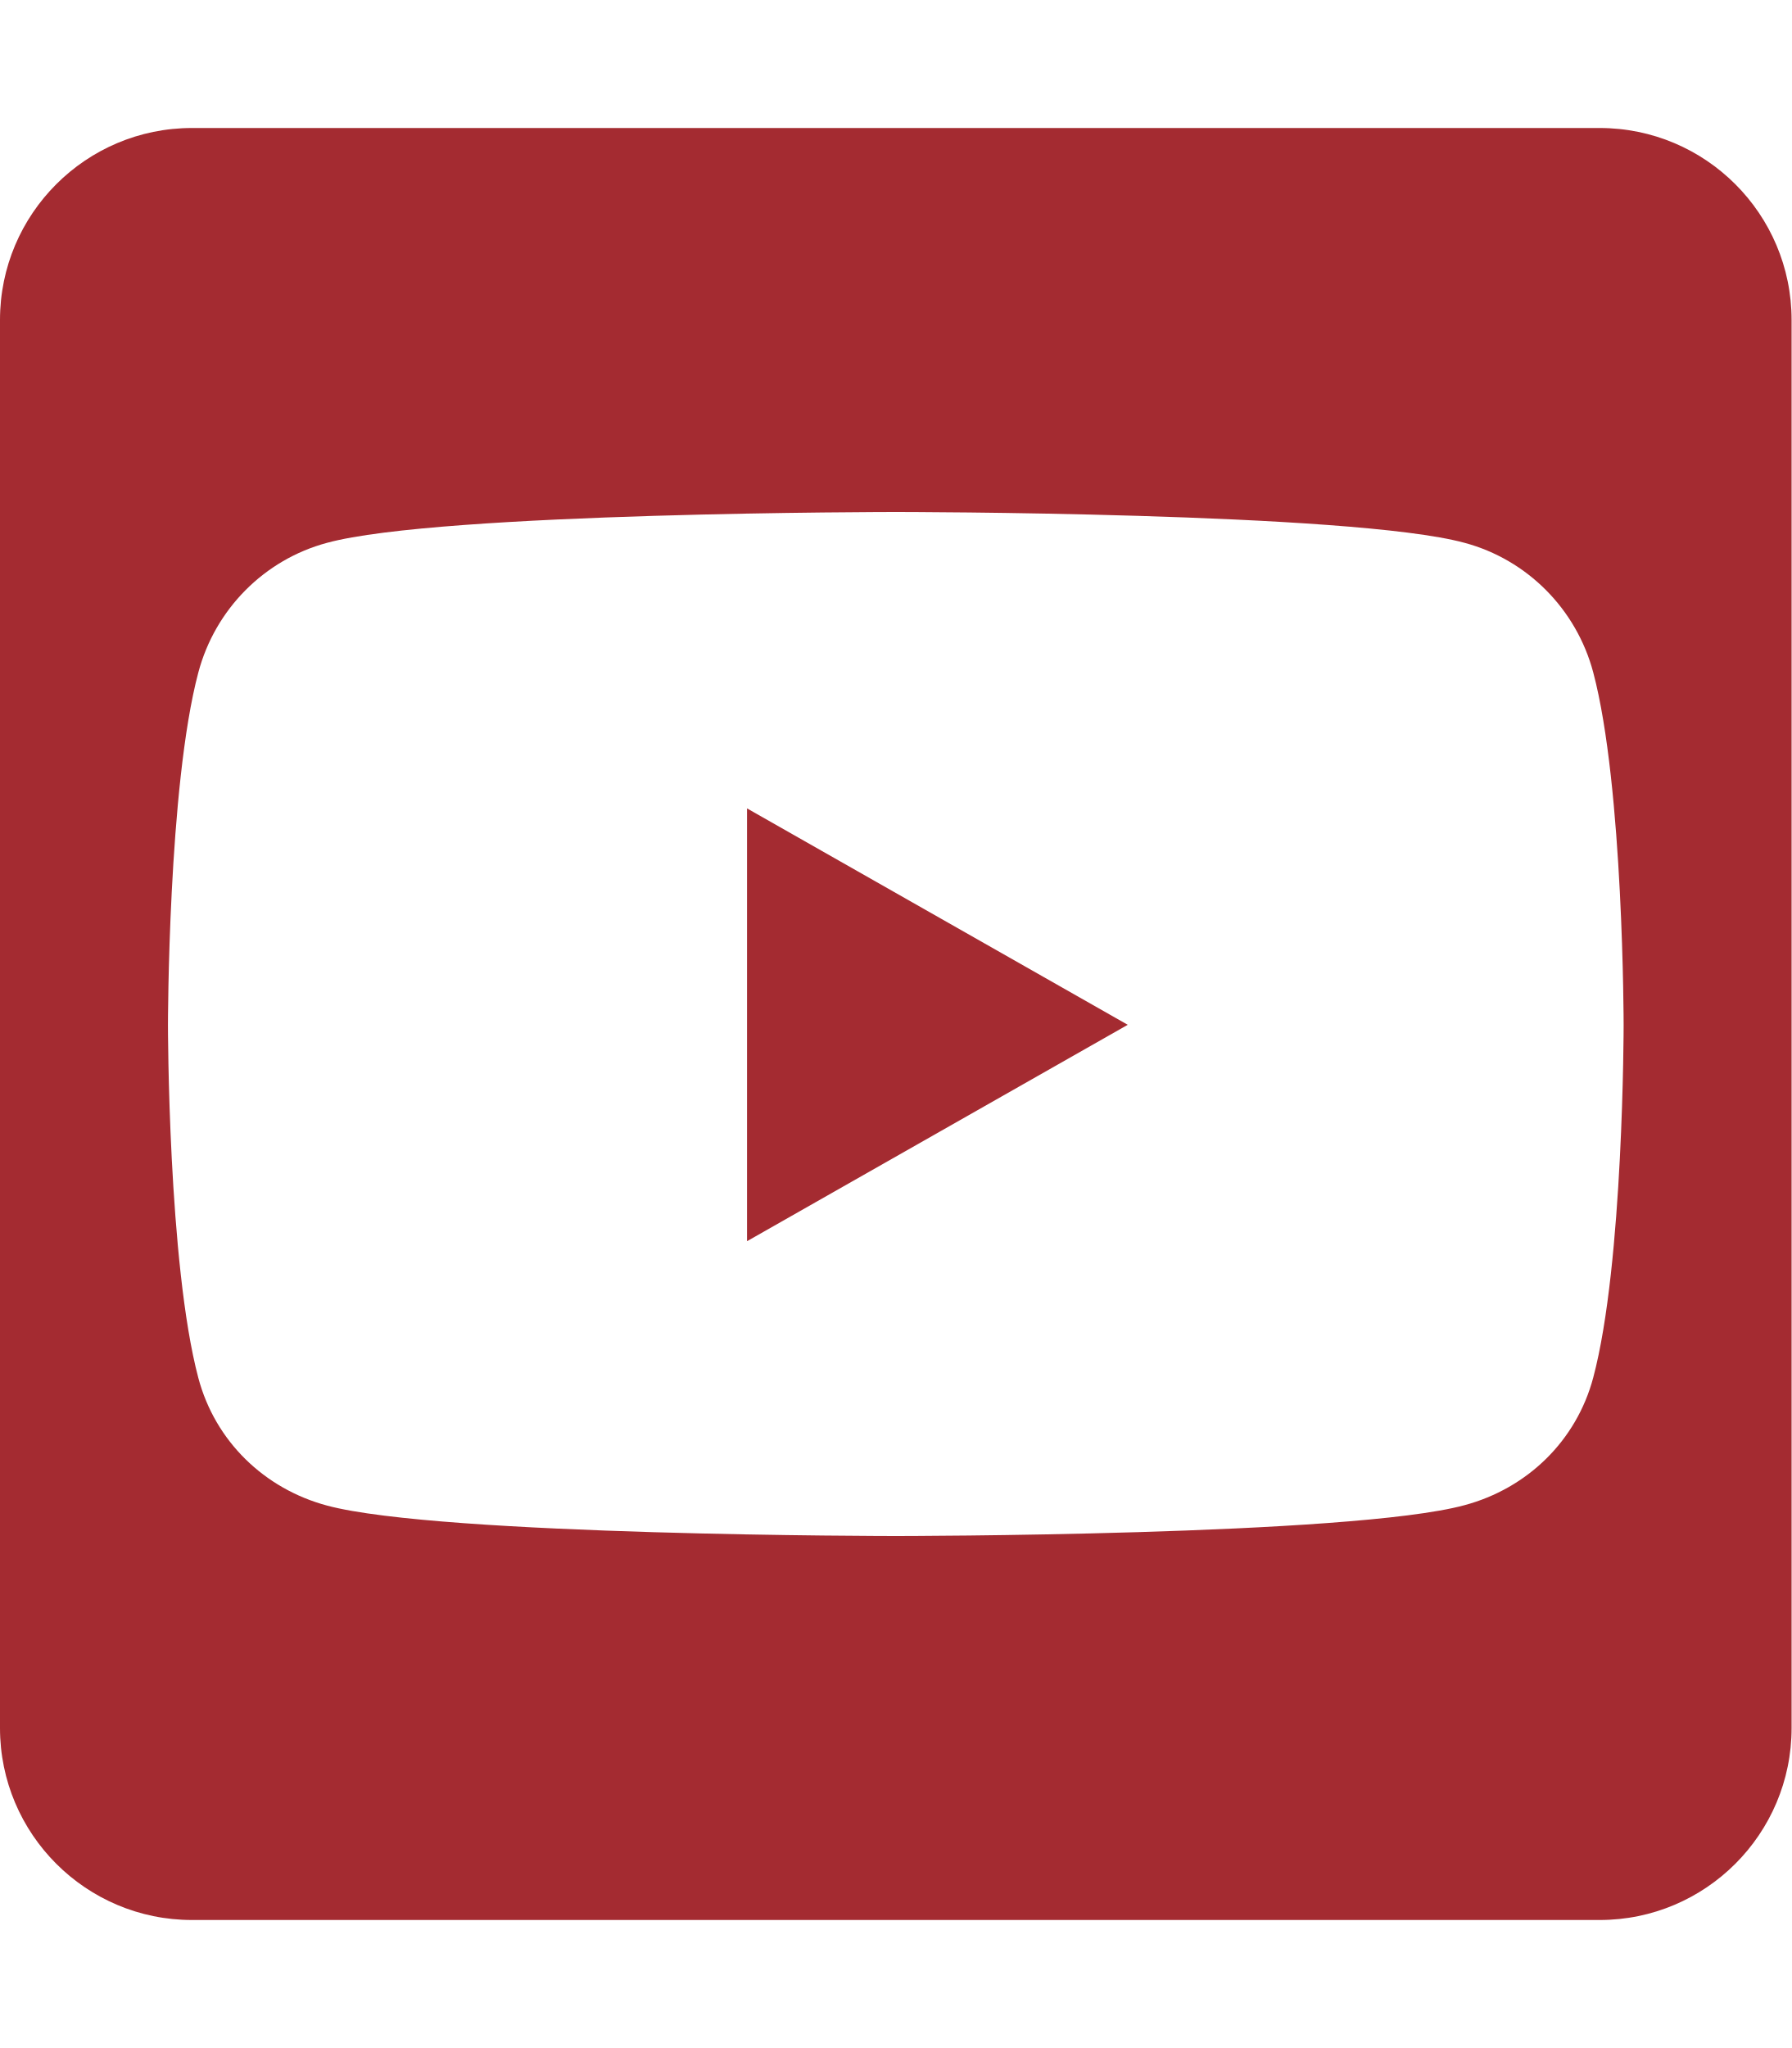
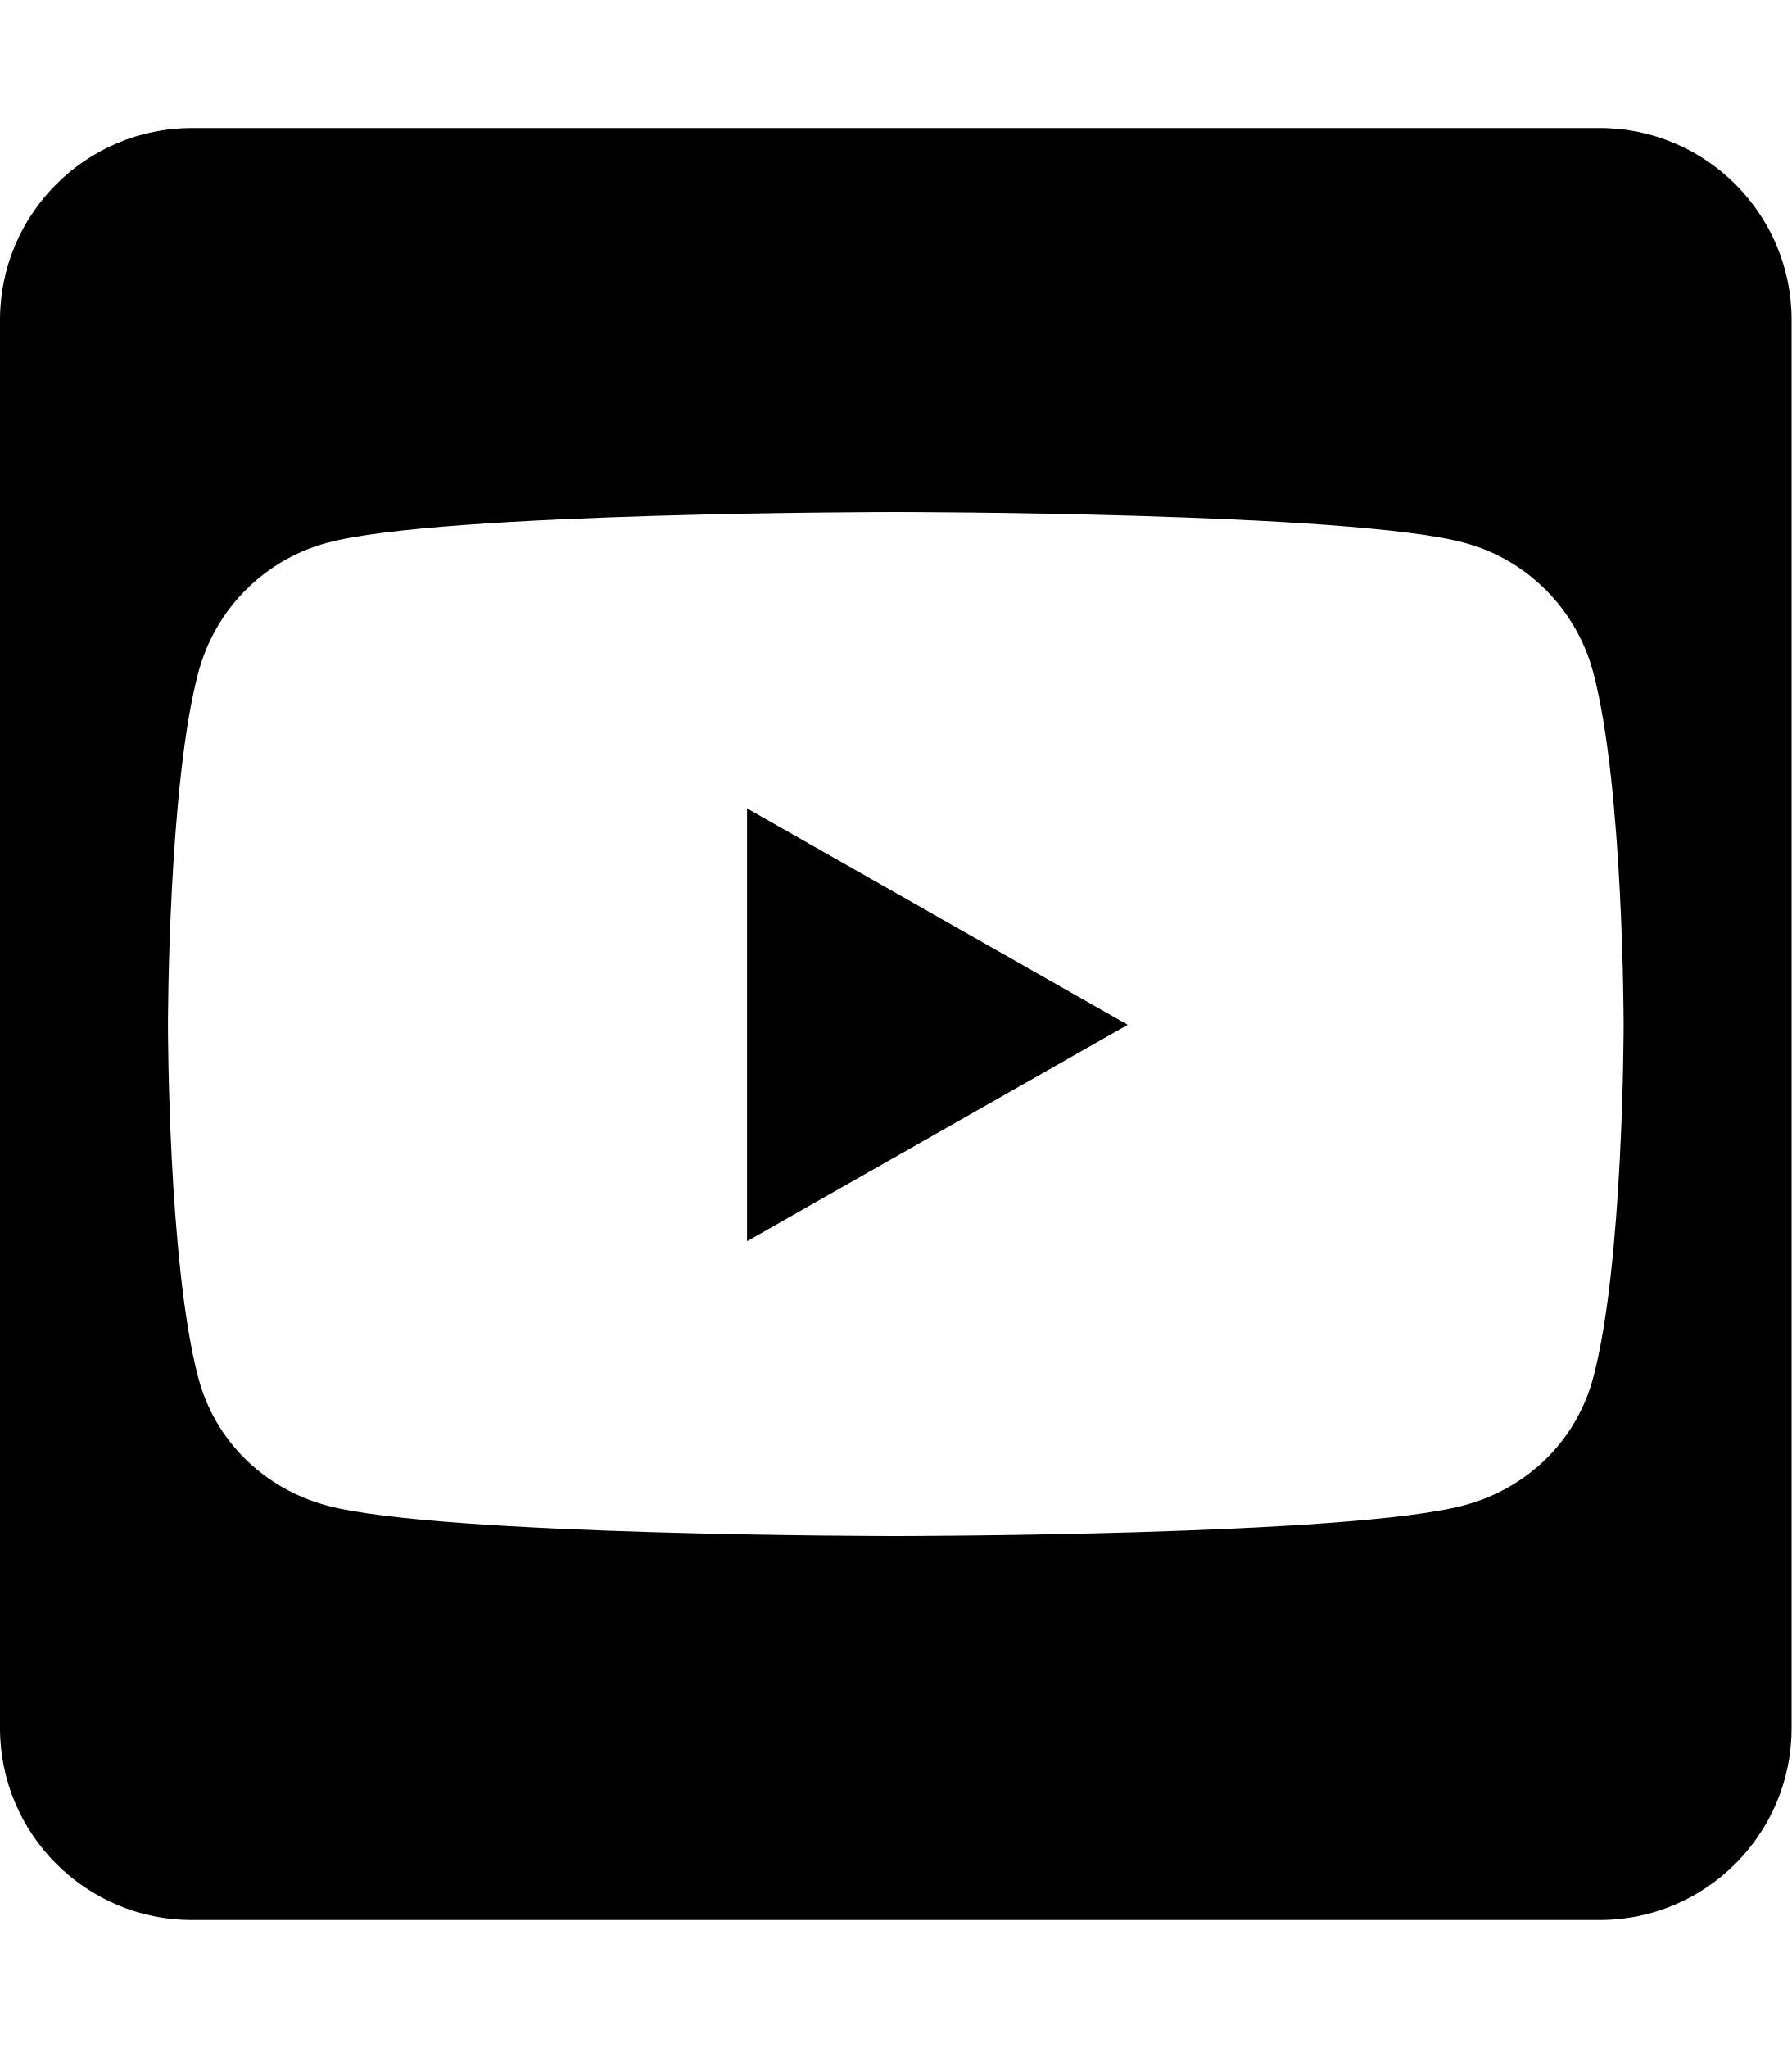
<svg xmlns="http://www.w3.org/2000/svg" aria-hidden="true" focusable="false" data-prefix="fab" data-icon="youtube-square" class="svg-inline--fa fa-youtube-square fa-w-14" role="img" viewBox="0 0 448 512">
-   <path fill="#A42B31" d="M186.8 202.1l95.2 54.1-95.2 54.1V202.1zM448 80v352c0 26.5-21.5 48-48 48H48c-26.5 0-48-21.5-48-48V80c0-26.5 21.5-48 48-48h352c26.5 0 48 21.5 48 48zm-42 176.3s0-59.6-7.6-88.2c-4.2-15.8-16.5-28.2-32.2-32.4C337.9 128 224 128 224 128s-113.9 0-142.2 7.7c-15.7 4.2-28 16.6-32.2 32.4-7.6 28.5-7.6 88.2-7.6 88.2s0 59.6 7.6 88.2c4.2 15.8 16.5 27.7 32.2 31.9C110.1 384 224 384 224 384s113.9 0 142.2-7.7c15.7-4.2 28-16.1 32.2-31.9 7.6-28.5 7.6-88.1 7.6-88.1z" />
+   <path fill="currentColor" d="M186.8 202.1l95.2 54.1-95.2 54.1V202.1zM448 80v352c0 26.5-21.5 48-48 48H48c-26.5 0-48-21.5-48-48V80c0-26.5 21.5-48 48-48h352c26.5 0 48 21.5 48 48zm-42 176.3s0-59.6-7.6-88.2c-4.2-15.8-16.5-28.2-32.2-32.4C337.9 128 224 128 224 128s-113.9 0-142.2 7.7c-15.7 4.2-28 16.6-32.2 32.4-7.6 28.5-7.6 88.2-7.6 88.2s0 59.6 7.6 88.2c4.2 15.8 16.5 27.7 32.2 31.9C110.1 384 224 384 224 384s113.9 0 142.2-7.7c15.7-4.2 28-16.1 32.2-31.9 7.6-28.5 7.6-88.1 7.6-88.1z" />
</svg>
